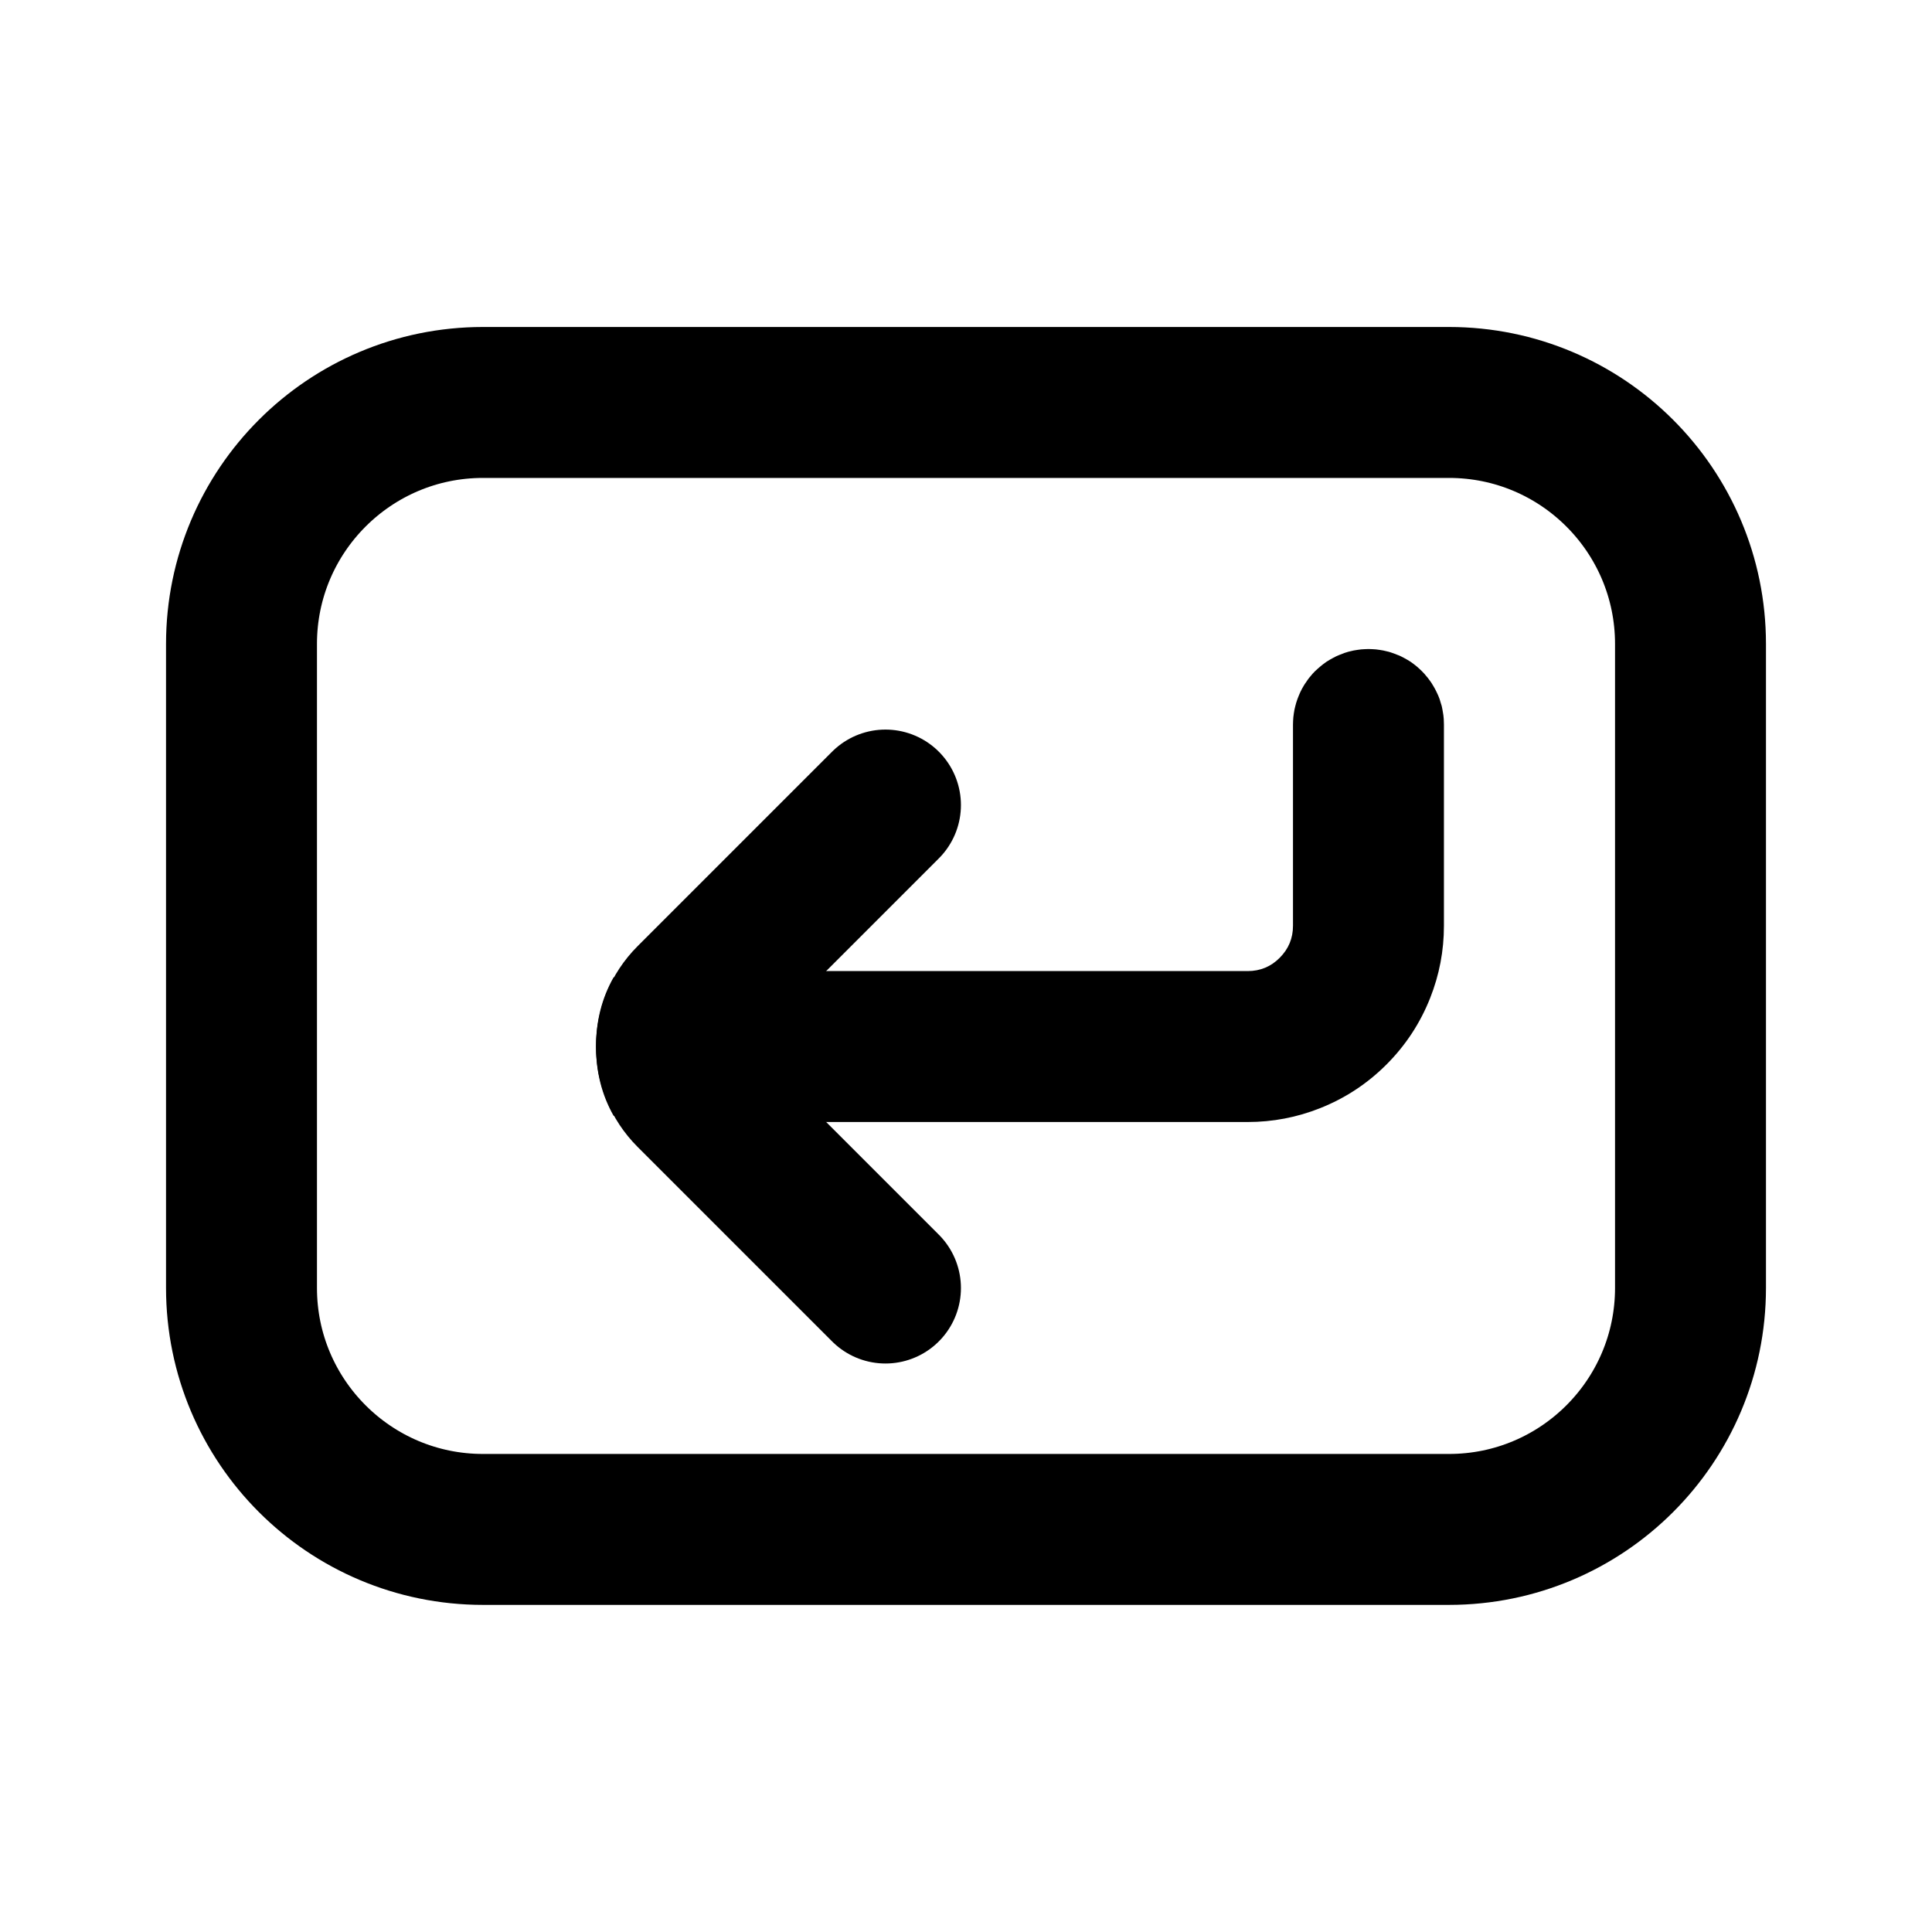
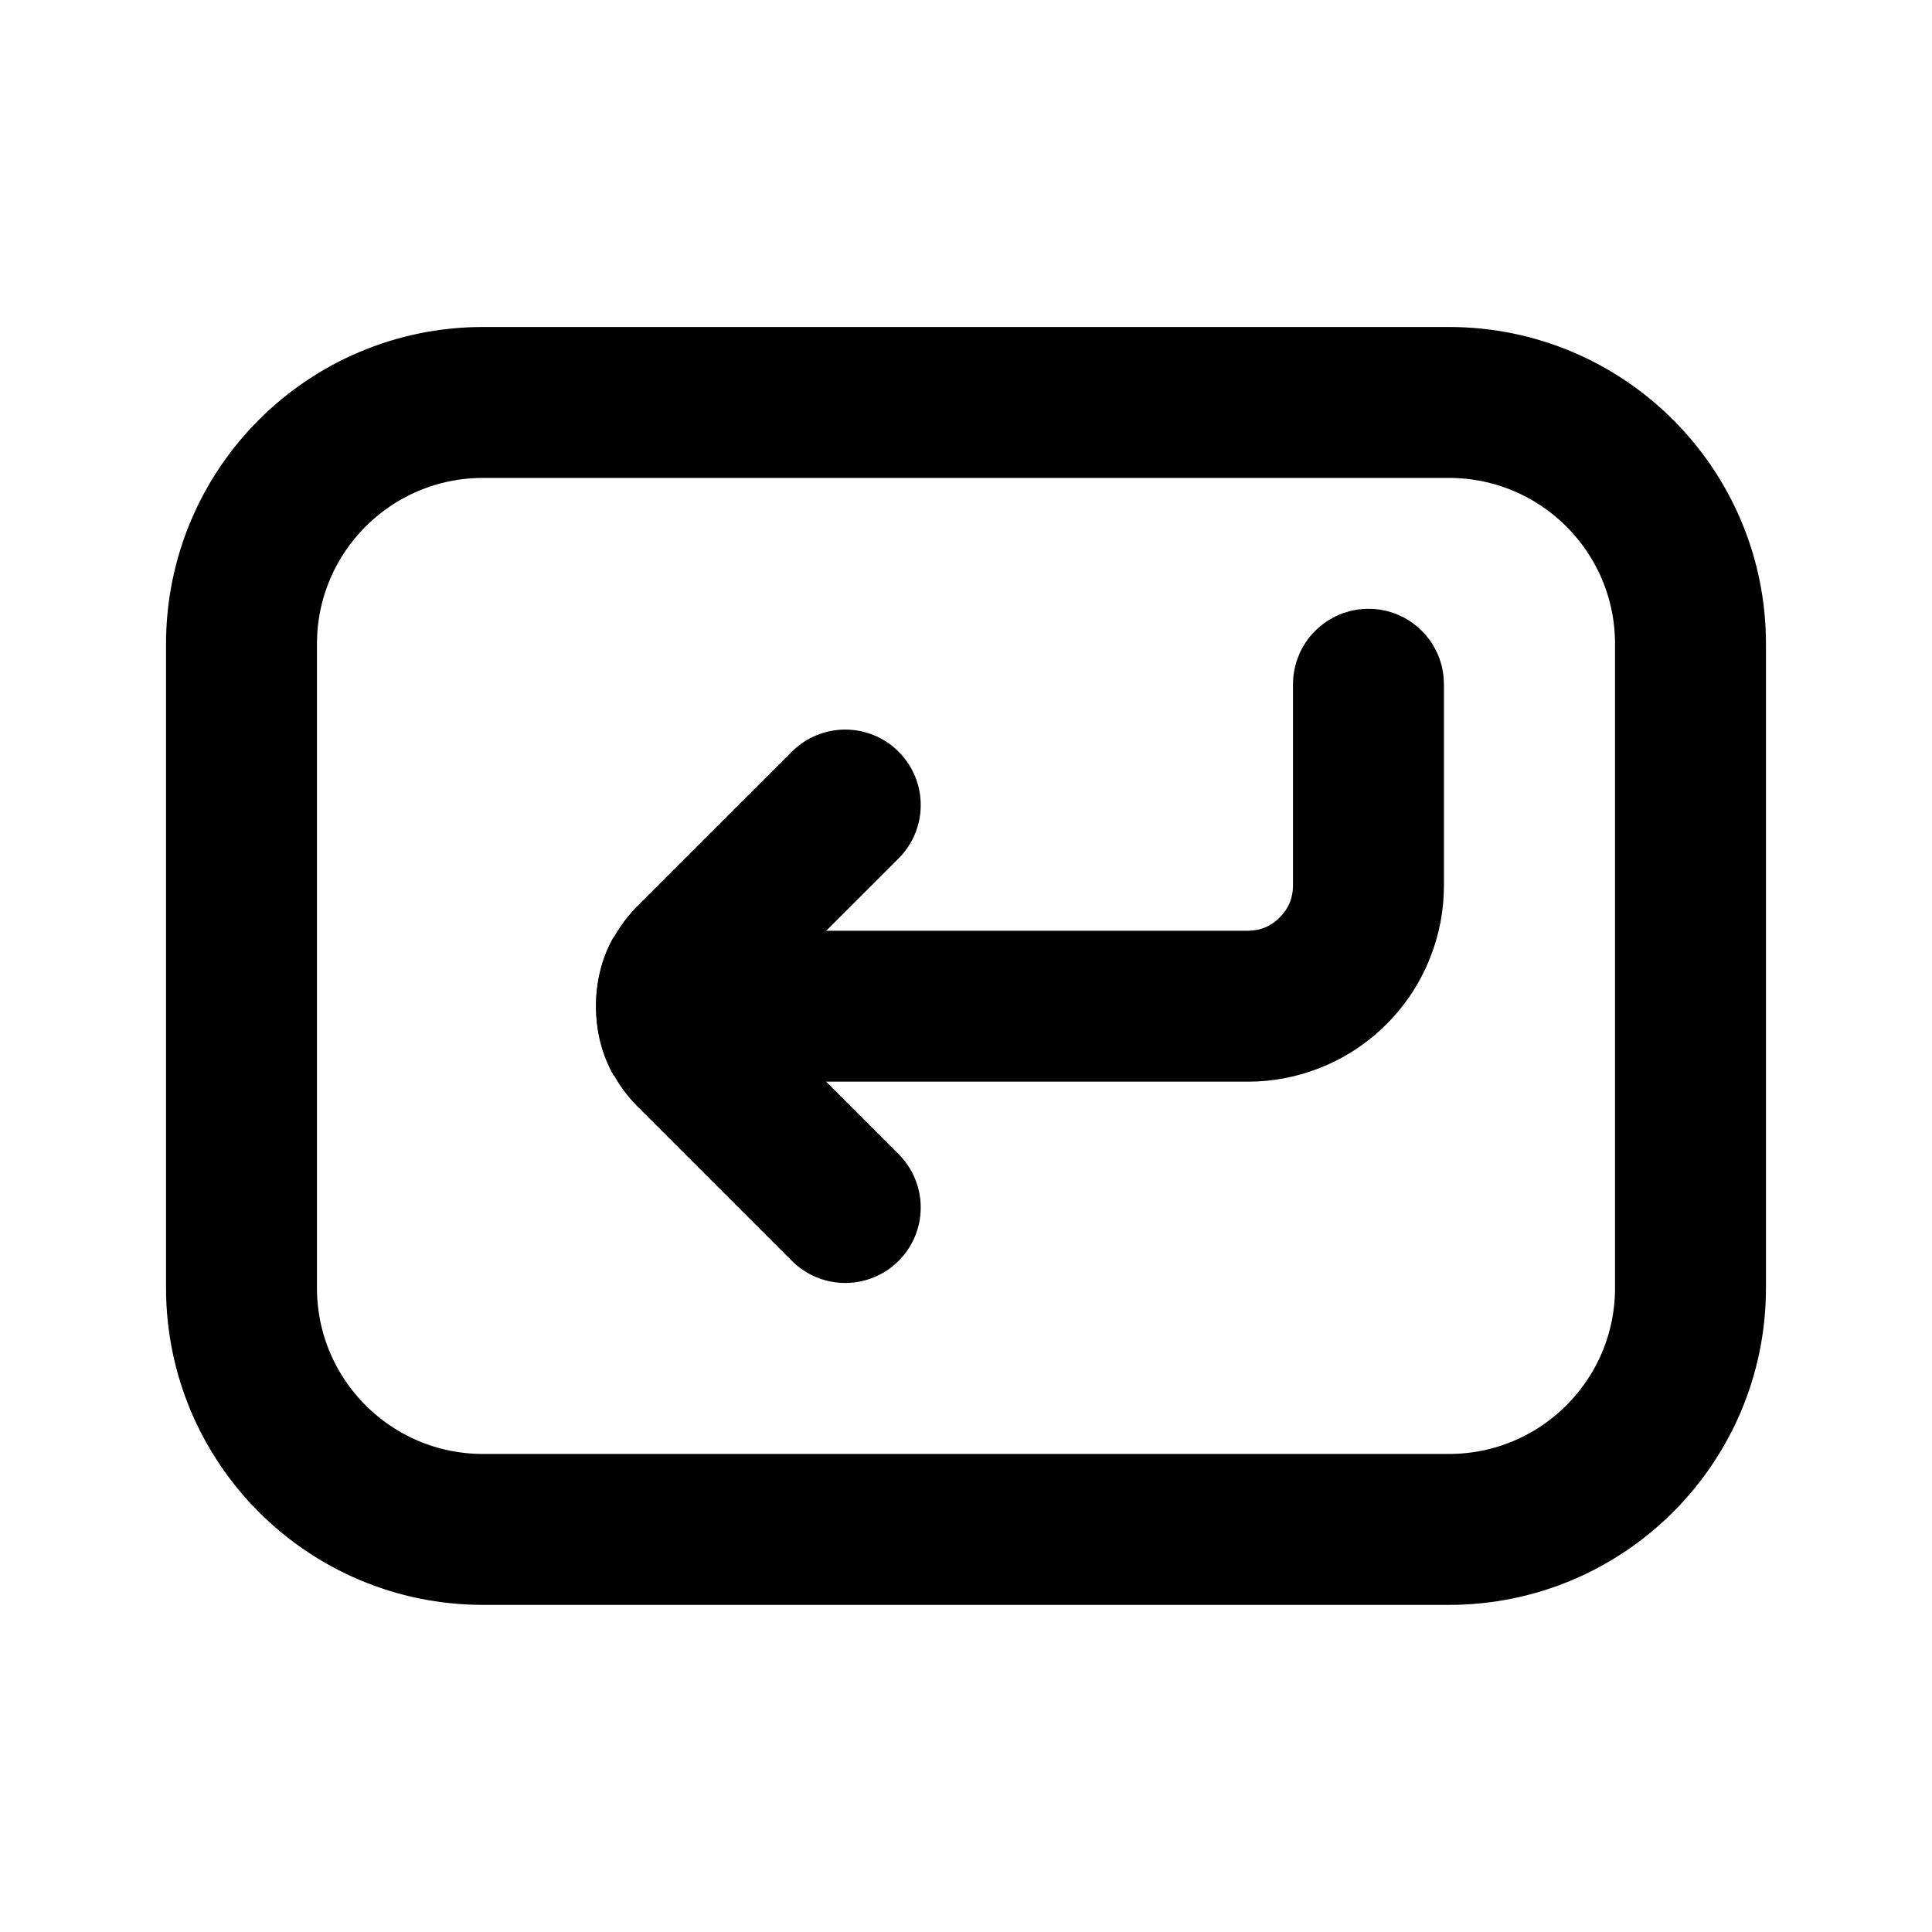
<svg xmlns="http://www.w3.org/2000/svg" width="16" height="16" viewBox="0 0 16 16" fill="none" stroke="currentColor" color="currentColor" stroke-width="1.25" stroke-linecap="round" stroke-linejoin="round" stroke-miterlimit="3" focusable="false" aria-hidden="true">
  <rect x="2" y="3.333" width="12" height="9.333" rx="2" />
-   <path d="M11.958 6L11.958 7.667Q11.958 7.977 11.844 8.265Q11.72 8.578 11.482 8.816Q11.244 9.054 10.931 9.178Q10.643 9.292 10.333 9.292L5.333 9.292Q5.301 9.292 5.269 9.288Q5.236 9.285 5.205 9.278Q5.173 9.272 5.142 9.262Q5.111 9.252 5.081 9.239Q4.936 8.983 4.936 8.667Q4.936 8.351 5.081 8.095Q5.111 8.082 5.142 8.072Q5.173 8.062 5.205 8.055Q5.236 8.048 5.269 8.045Q5.301 8.042 5.333 8.042L10.333 8.042Q10.489 8.042 10.598 7.932Q10.708 7.822 10.708 7.667L10.708 6Q10.708 5.985 10.709 5.969Q10.71 5.954 10.711 5.939Q10.713 5.923 10.715 5.908Q10.717 5.893 10.72 5.878Q10.723 5.863 10.727 5.848Q10.731 5.833 10.735 5.819Q10.74 5.804 10.745 5.789Q10.75 5.775 10.756 5.761Q10.762 5.747 10.768 5.733Q10.775 5.719 10.782 5.705Q10.789 5.692 10.797 5.679Q10.805 5.665 10.814 5.653Q10.822 5.64 10.831 5.628Q10.84 5.615 10.85 5.604Q10.86 5.592 10.87 5.58Q10.88 5.569 10.891 5.558Q10.902 5.547 10.914 5.537Q10.925 5.527 10.937 5.517Q10.949 5.507 10.961 5.498Q10.973 5.489 10.986 5.48Q10.999 5.472 11.012 5.464Q11.025 5.456 11.039 5.449Q11.052 5.442 11.066 5.435Q11.08 5.428 11.094 5.423Q11.108 5.417 11.123 5.412Q11.137 5.406 11.152 5.402Q11.166 5.397 11.181 5.394Q11.196 5.39 11.211 5.387Q11.226 5.384 11.242 5.382Q11.257 5.38 11.272 5.378Q11.287 5.377 11.303 5.376Q11.318 5.375 11.333 5.375Q11.349 5.375 11.364 5.376Q11.379 5.377 11.395 5.378Q11.41 5.38 11.425 5.382Q11.44 5.384 11.455 5.387Q11.47 5.39 11.485 5.394Q11.5 5.397 11.515 5.402Q11.529 5.406 11.544 5.412Q11.558 5.417 11.572 5.423Q11.587 5.428 11.601 5.435Q11.614 5.442 11.628 5.449Q11.642 5.456 11.655 5.464Q11.668 5.472 11.681 5.48Q11.693 5.489 11.706 5.498Q11.718 5.507 11.73 5.517Q11.742 5.527 11.753 5.537Q11.764 5.547 11.775 5.558Q11.786 5.569 11.796 5.58Q11.807 5.592 11.816 5.604Q11.826 5.615 11.835 5.628Q11.844 5.64 11.853 5.653Q11.861 5.665 11.869 5.679Q11.877 5.692 11.884 5.705Q11.892 5.719 11.898 5.733Q11.905 5.747 11.911 5.761Q11.917 5.775 11.922 5.789Q11.927 5.804 11.931 5.819Q11.936 5.833 11.94 5.848Q11.943 5.863 11.946 5.878Q11.949 5.893 11.951 5.908Q11.954 5.923 11.955 5.939Q11.957 5.954 11.957 5.969Q11.958 5.985 11.958 6Z" fill="currentColor" stroke="none" fill-rule="evenodd" />
-   <path d="M7.333 6.667L5.722 8.278A0.55 0.55 0 0 0 5.722 9.056L7.333 10.667" />
+   <path d="M11.958 5.667L11.958 7.333Q11.958 7.643 11.844 7.931Q11.72 8.244 11.482 8.482Q11.244 8.72 10.931 8.844Q10.643 8.958 10.333 8.958L5.333 8.958Q5.301 8.958 5.269 8.955Q5.236 8.952 5.205 8.945Q5.173 8.938 5.142 8.928Q5.111 8.918 5.081 8.905Q4.936 8.649 4.936 8.333Q4.936 8.017 5.081 7.761Q5.111 7.748 5.142 7.738Q5.173 7.728 5.205 7.722Q5.236 7.715 5.269 7.712Q5.301 7.708 5.333 7.708L10.333 7.708Q10.489 7.708 10.598 7.598Q10.708 7.489 10.708 7.333L10.708 5.667Q10.708 5.651 10.709 5.636Q10.71 5.621 10.711 5.605Q10.713 5.59 10.715 5.575Q10.717 5.56 10.72 5.545Q10.723 5.53 10.727 5.515Q10.731 5.5 10.735 5.485Q10.74 5.471 10.745 5.456Q10.75 5.442 10.756 5.428Q10.762 5.413 10.768 5.399Q10.775 5.386 10.782 5.372Q10.789 5.359 10.797 5.345Q10.805 5.332 10.814 5.319Q10.822 5.307 10.831 5.294Q10.84 5.282 10.85 5.27Q10.86 5.258 10.87 5.247Q10.88 5.236 10.891 5.225Q10.902 5.214 10.914 5.204Q10.925 5.193 10.937 5.184Q10.949 5.174 10.961 5.165Q10.973 5.156 10.986 5.147Q10.999 5.138 11.012 5.131Q11.025 5.123 11.039 5.115Q11.052 5.108 11.066 5.102Q11.08 5.095 11.094 5.089Q11.108 5.083 11.123 5.078Q11.137 5.073 11.152 5.069Q11.166 5.064 11.181 5.06Q11.196 5.057 11.211 5.054Q11.226 5.051 11.242 5.048Q11.257 5.046 11.272 5.045Q11.287 5.043 11.303 5.043Q11.318 5.042 11.333 5.042Q11.349 5.042 11.364 5.043Q11.379 5.043 11.395 5.045Q11.41 5.046 11.425 5.048Q11.44 5.051 11.455 5.054Q11.47 5.057 11.485 5.06Q11.5 5.064 11.515 5.069Q11.529 5.073 11.544 5.078Q11.558 5.083 11.572 5.089Q11.587 5.095 11.601 5.102Q11.614 5.108 11.628 5.115Q11.642 5.123 11.655 5.131Q11.668 5.138 11.681 5.147Q11.693 5.156 11.706 5.165Q11.718 5.174 11.73 5.184Q11.742 5.193 11.753 5.204Q11.764 5.214 11.775 5.225Q11.786 5.236 11.796 5.247Q11.807 5.258 11.816 5.27Q11.826 5.282 11.835 5.294Q11.844 5.307 11.853 5.319Q11.861 5.332 11.869 5.345Q11.877 5.359 11.884 5.372Q11.892 5.386 11.898 5.399Q11.905 5.413 11.911 5.428Q11.917 5.442 11.922 5.456Q11.927 5.471 11.931 5.485Q11.936 5.5 11.94 5.515Q11.943 5.53 11.946 5.545Q11.949 5.56 11.951 5.575Q11.954 5.59 11.955 5.605Q11.957 5.621 11.957 5.636Q11.958 5.651 11.958 5.667Z" fill="currentColor" stroke="none" fill-rule="evenodd" />
+   <path d="M7 6.667L5.722 7.944A0.55 0.55 0 0 0 5.722 8.722L7 10" />
</svg>
